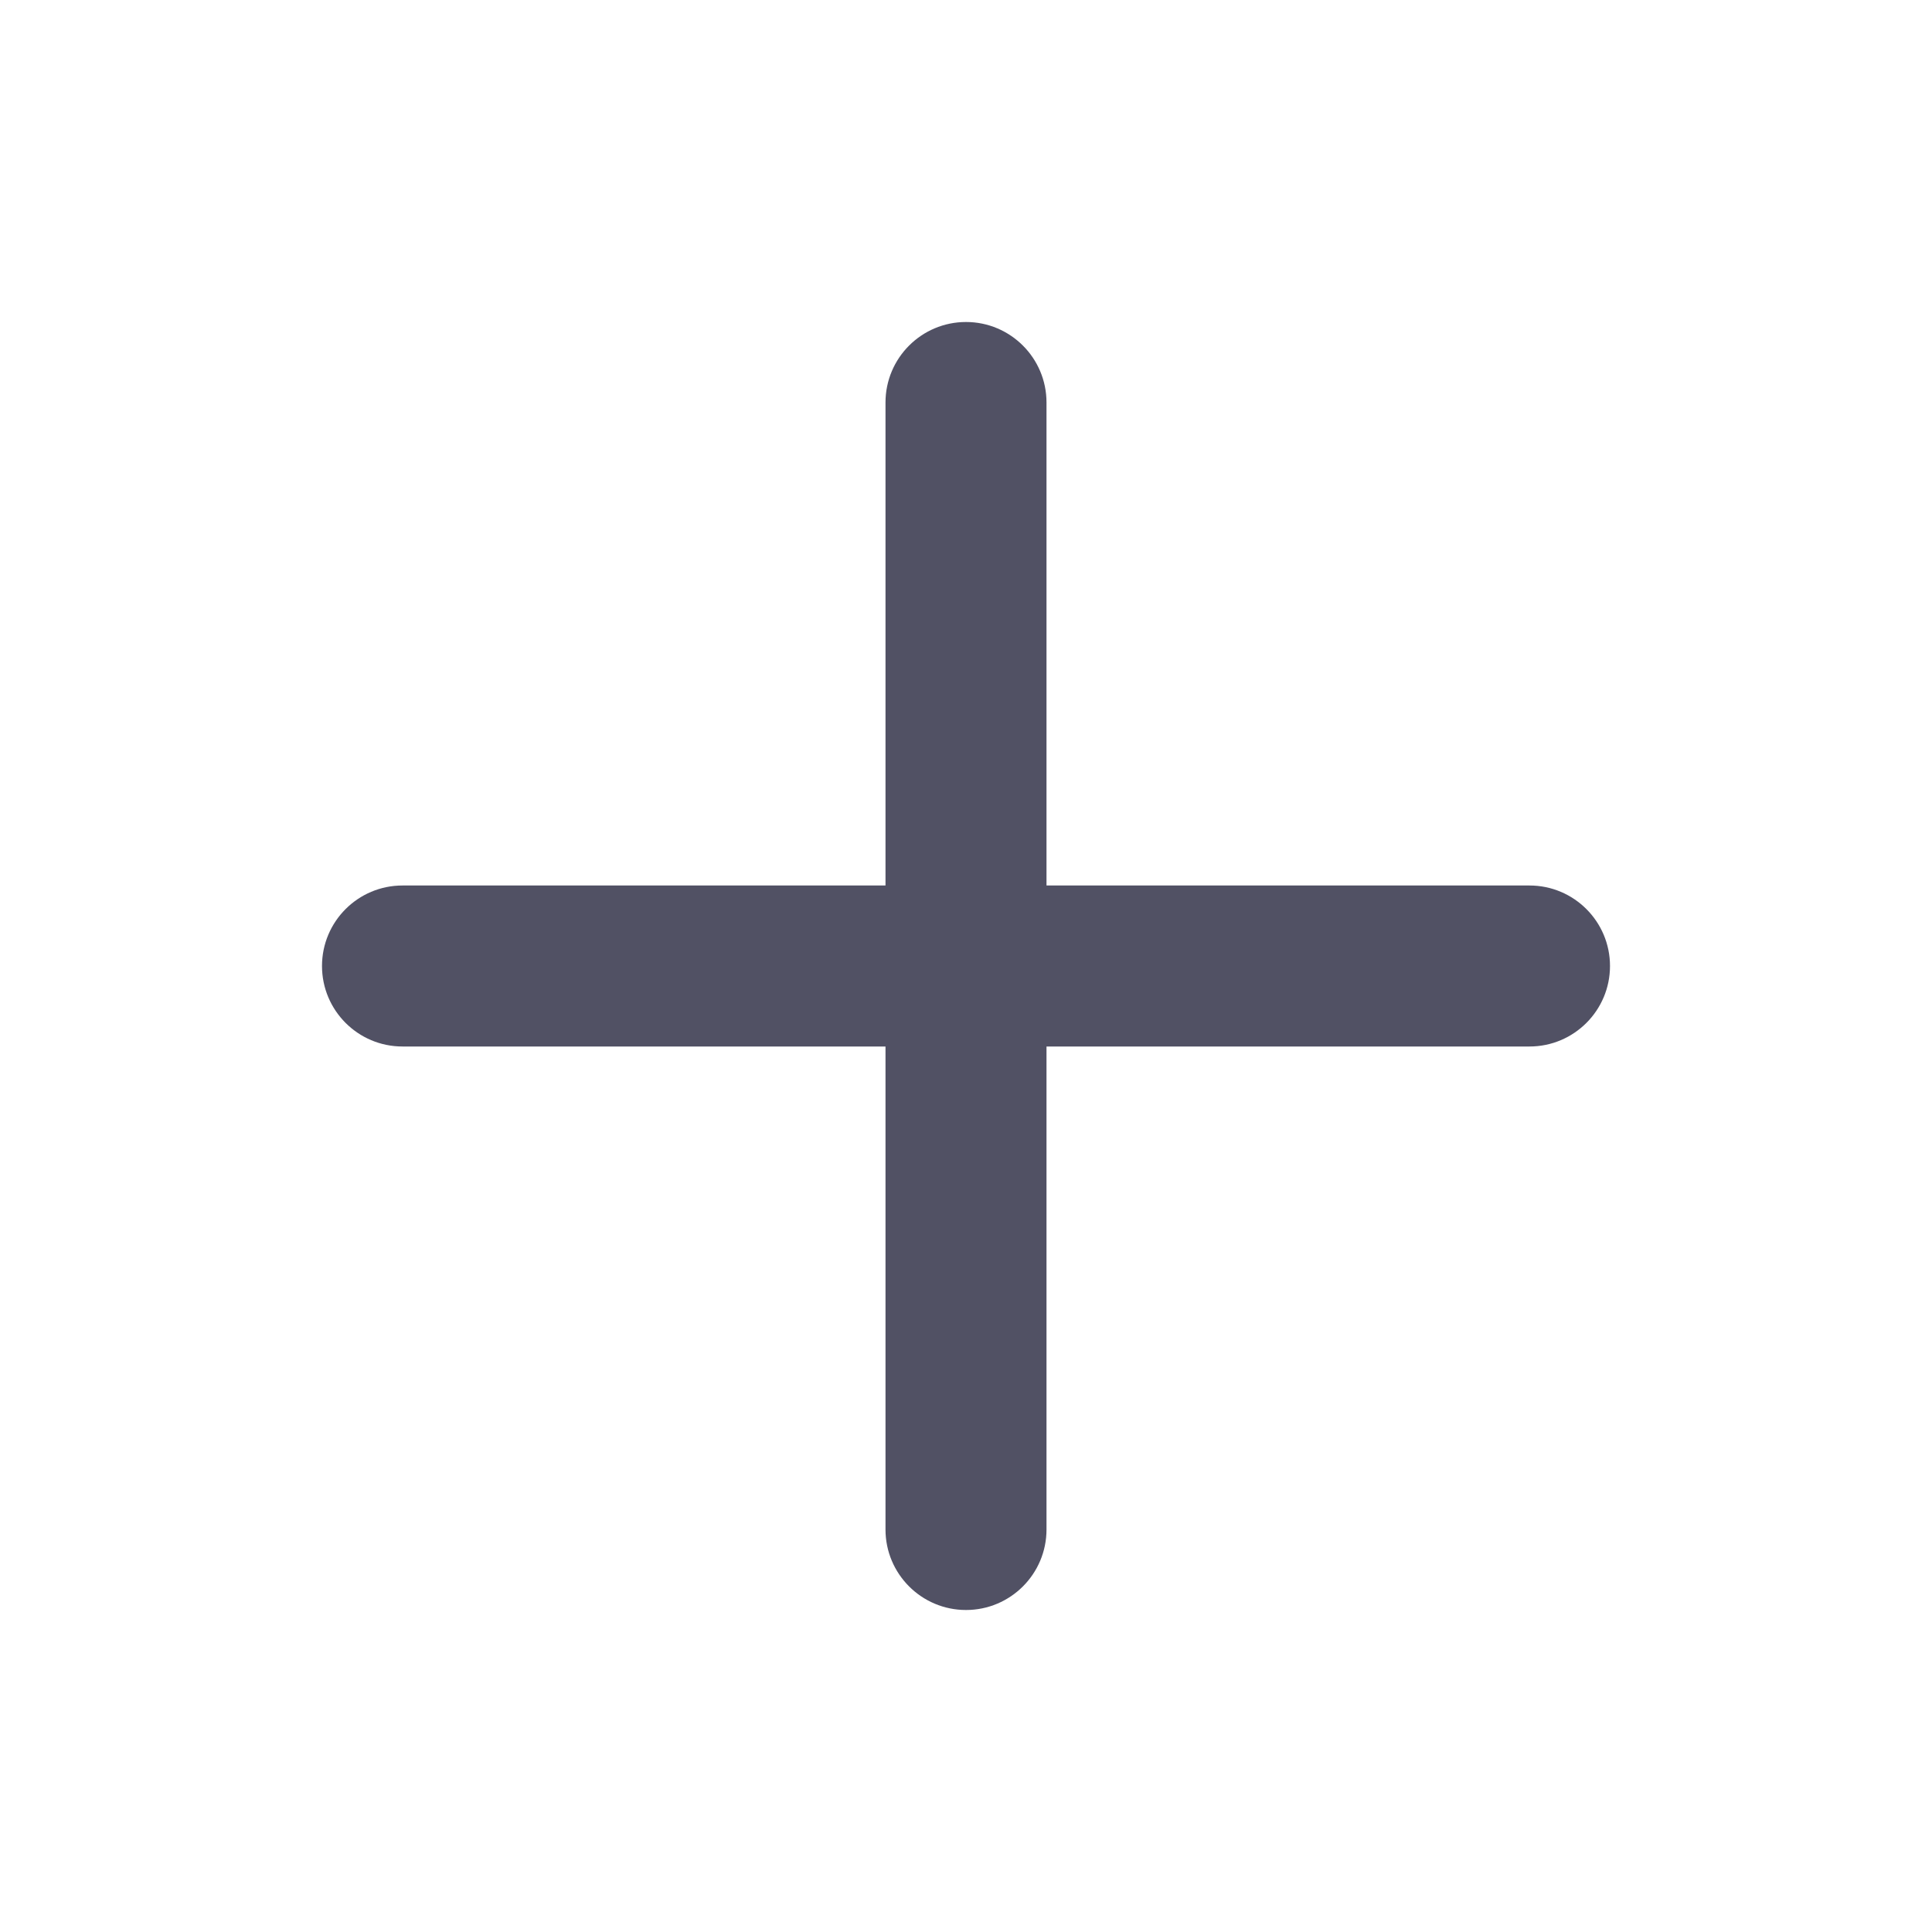
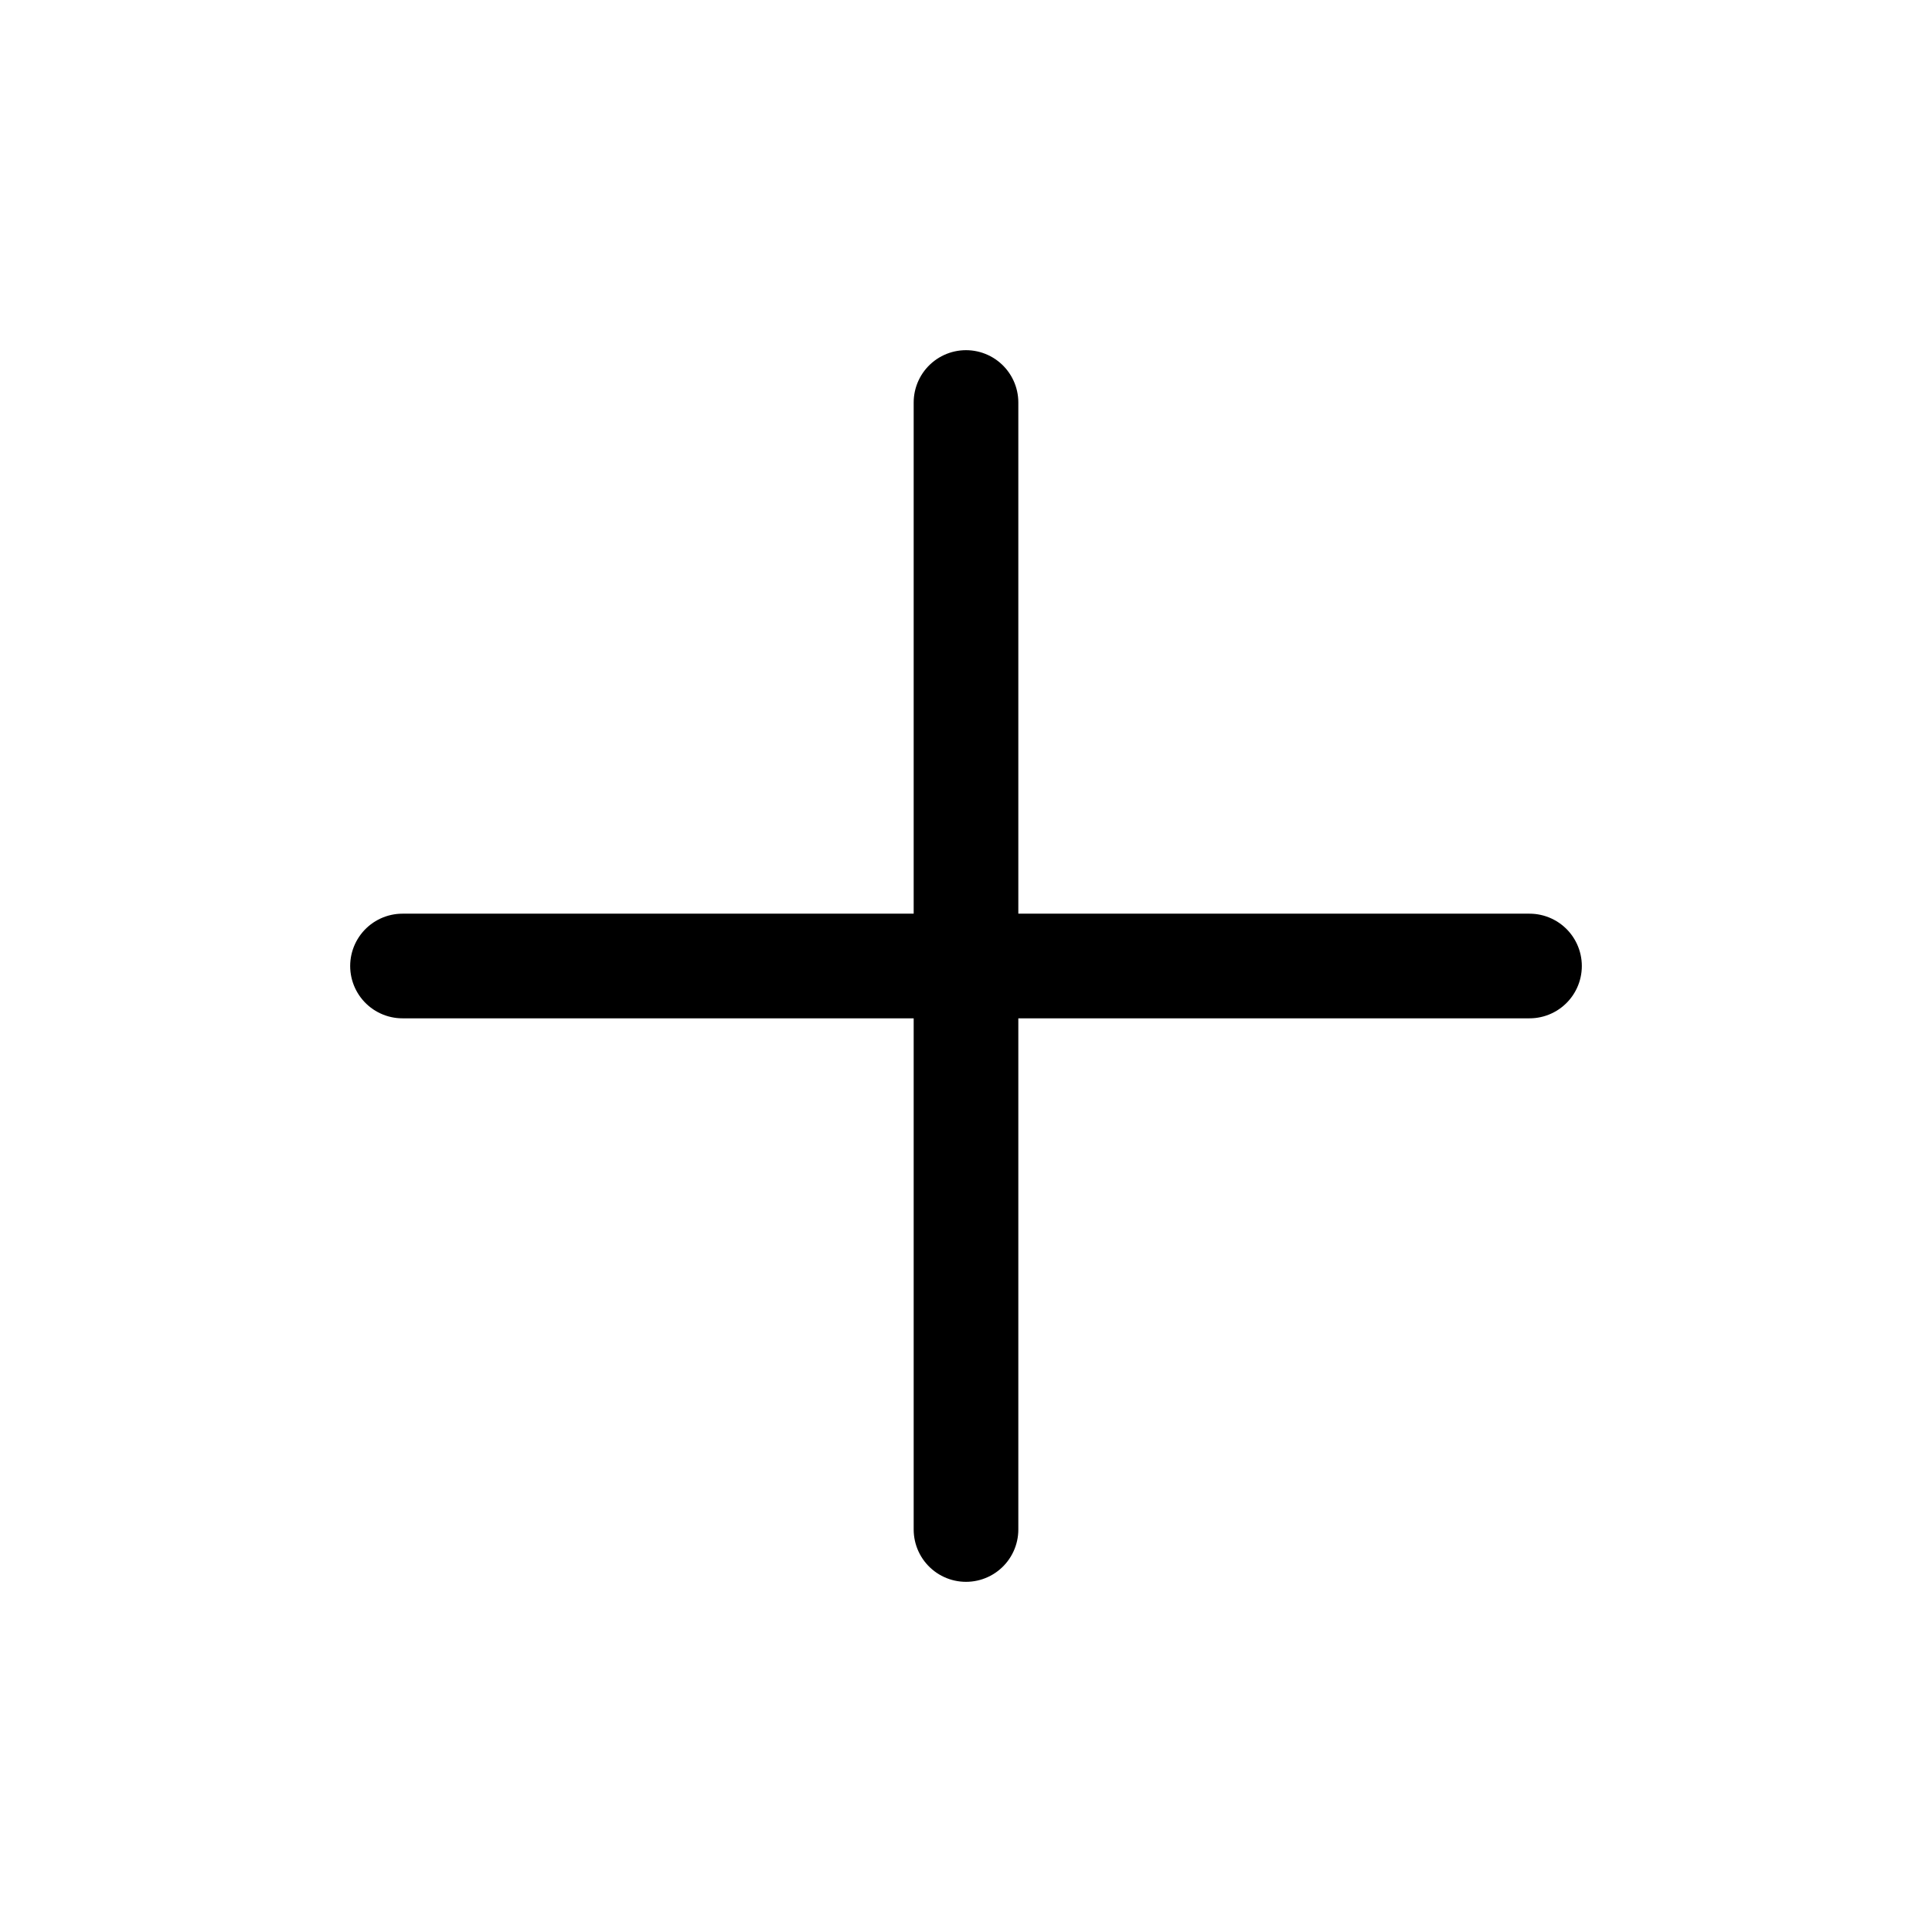
<svg xmlns="http://www.w3.org/2000/svg" width="24" height="24" viewBox="0 0 24 24" fill="none">
-   <path d="M12 4C12.552 4 13 4.448 13 5V11H19C19.552 11 20 11.448 20 12C20 12.552 19.552 13 19 13H13V19C13 19.552 12.552 20 12 20C11.448 20 11 19.552 11 19V13H5C4.448 13 4 12.552 4 12C4 11.448 4.448 11 5 11H11V5C11 4.448 11.448 4 12 4Z" fill="#515164" />
+   <path d="M12 5V12V19" stroke="black" stroke-width="1.3" stroke-linecap="round" stroke-linejoin="round" />
+   <path d="M12 12H5H19" stroke="black" stroke-width="1.3" stroke-linecap="round" stroke-linejoin="round" />
</svg>
